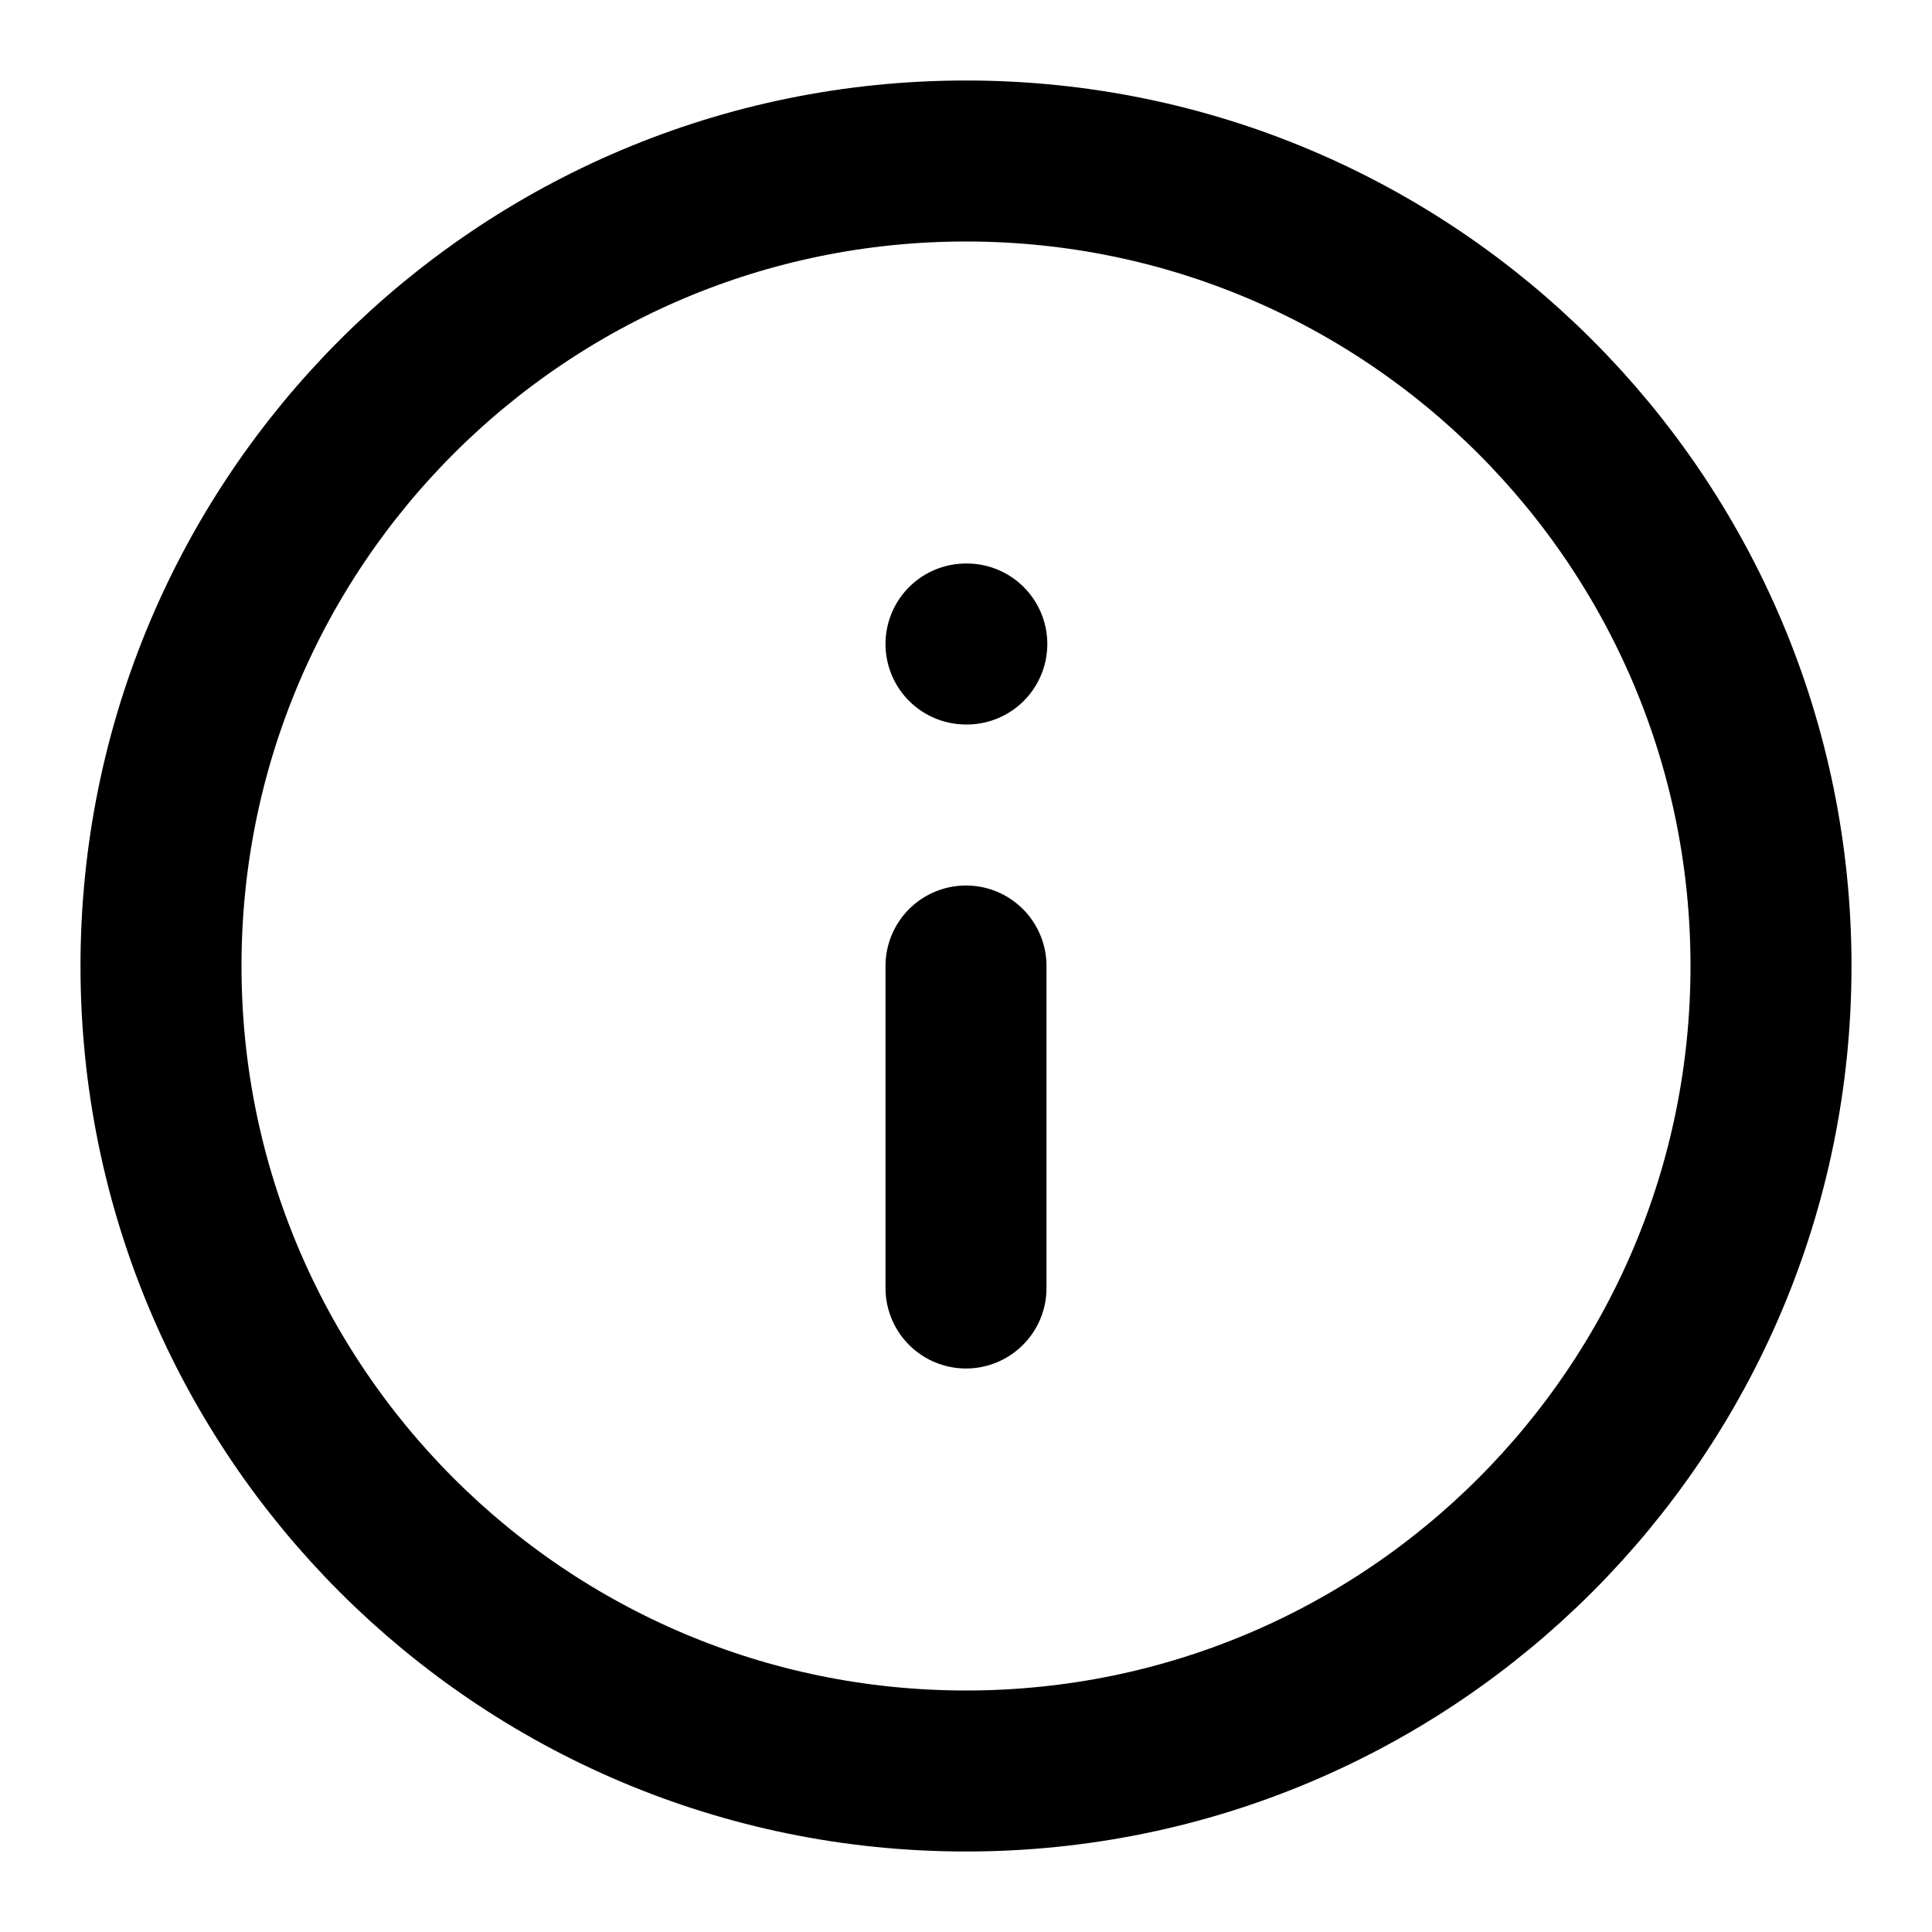
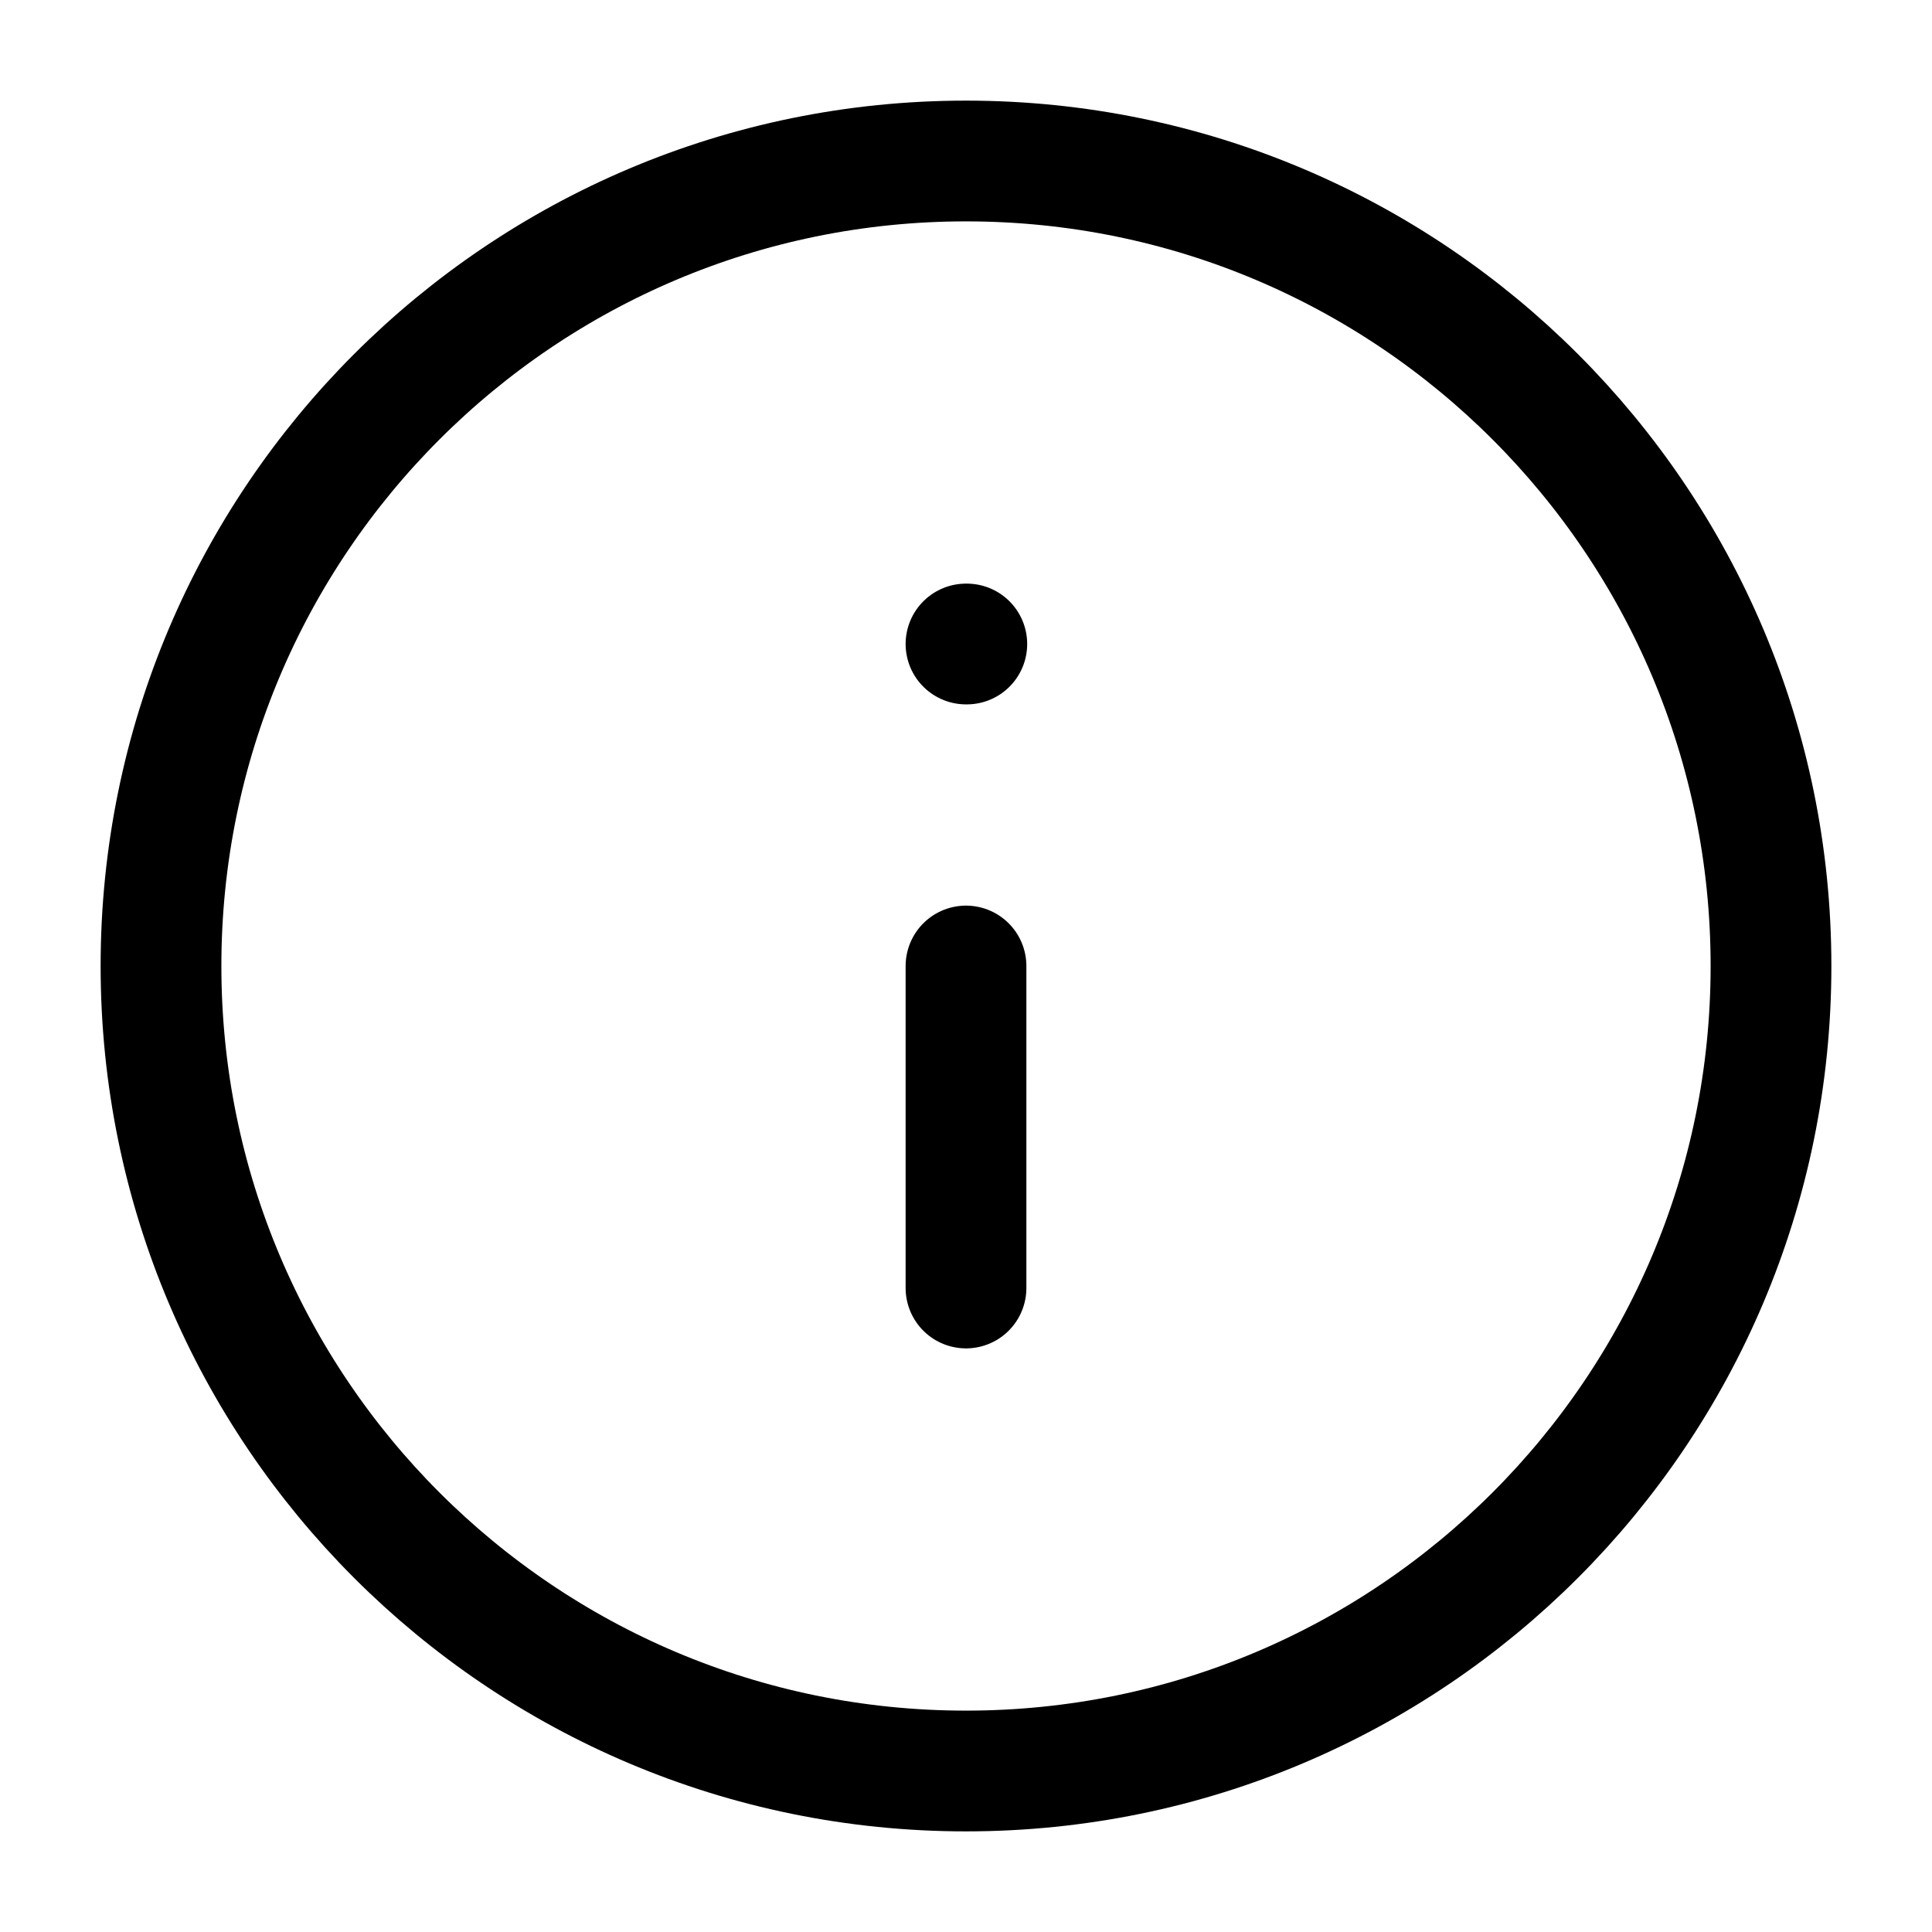
- <svg xmlns="http://www.w3.org/2000/svg" class="lucide lucide-info" width="24" height="24" viewBox="0 0 24 24" fill="none" stroke="currentColor" stroke-width="2" stroke-linecap="round" stroke-linejoin="round">
+ <svg xmlns="http://www.w3.org/2000/svg" class="lucide lucide-info" width="24" height="24" viewBox="0 0 24 24" fill="none" stroke="currentColor" stroke-width="1.5" stroke-linecap="round" stroke-linejoin="round">
  <circle cx="12" cy="12" r="10" />
  <path d="M12 16v-4" />
  <path d="M12 8h.01" />
</svg>
